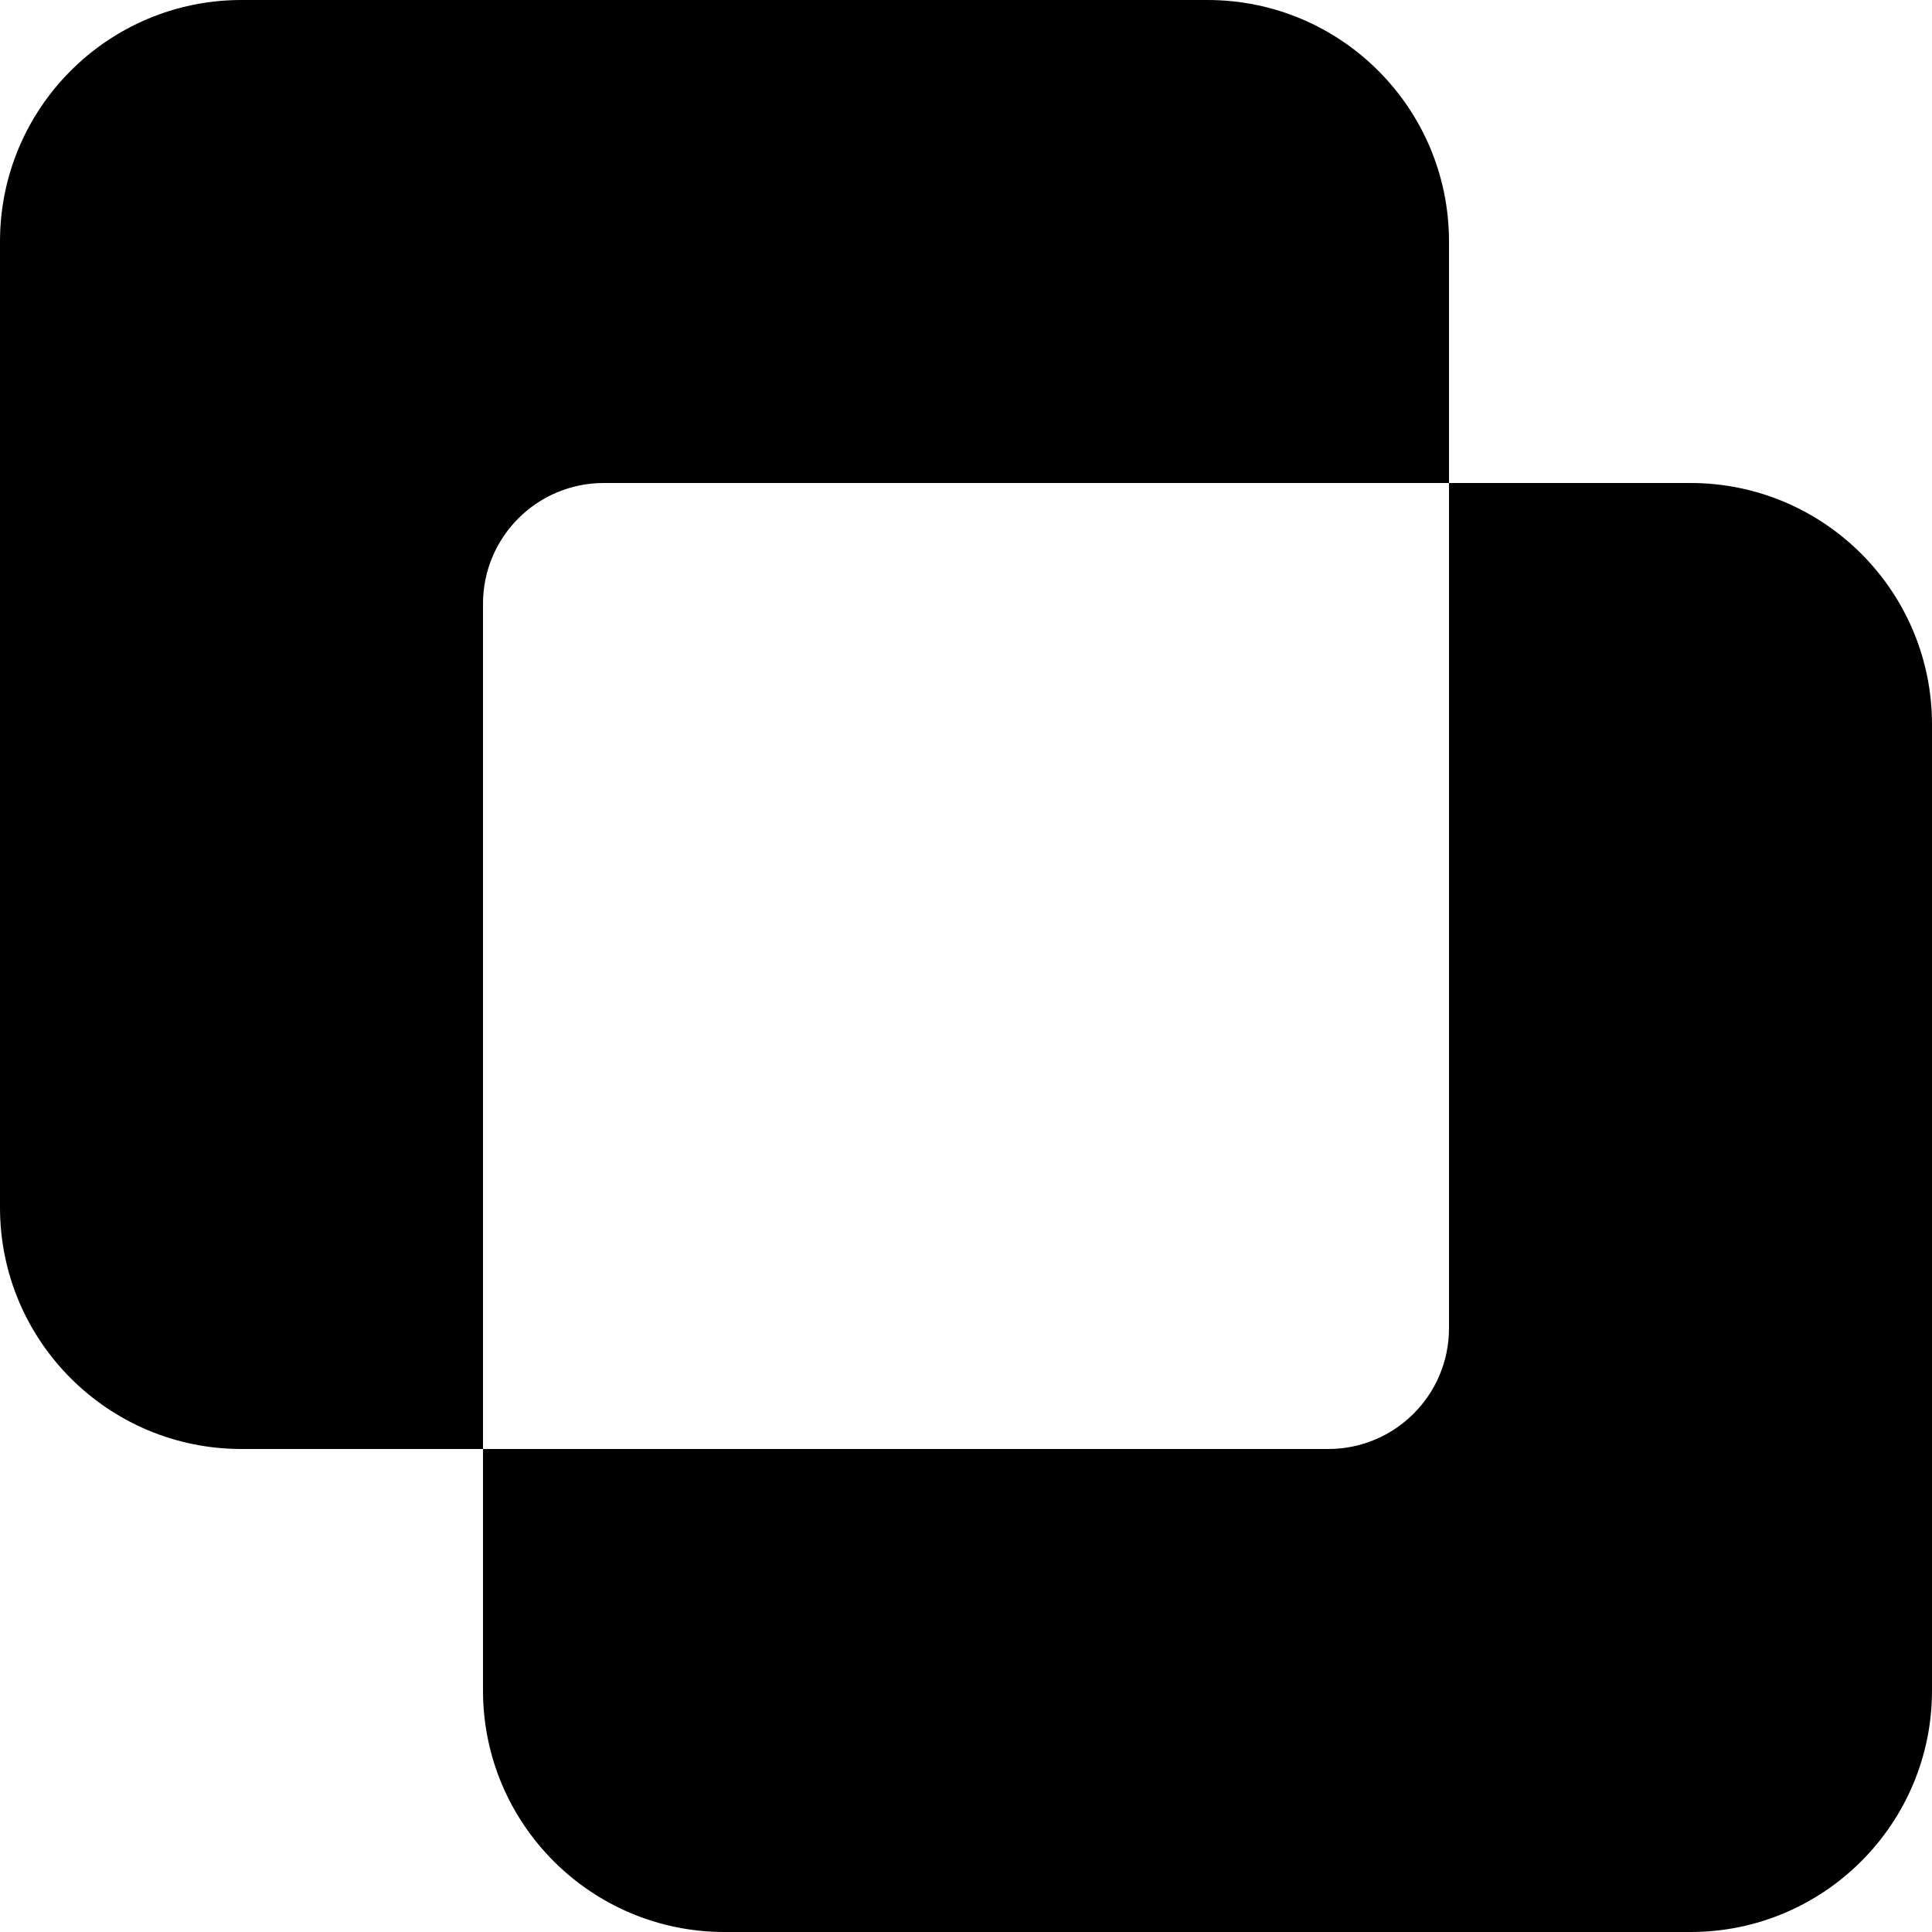
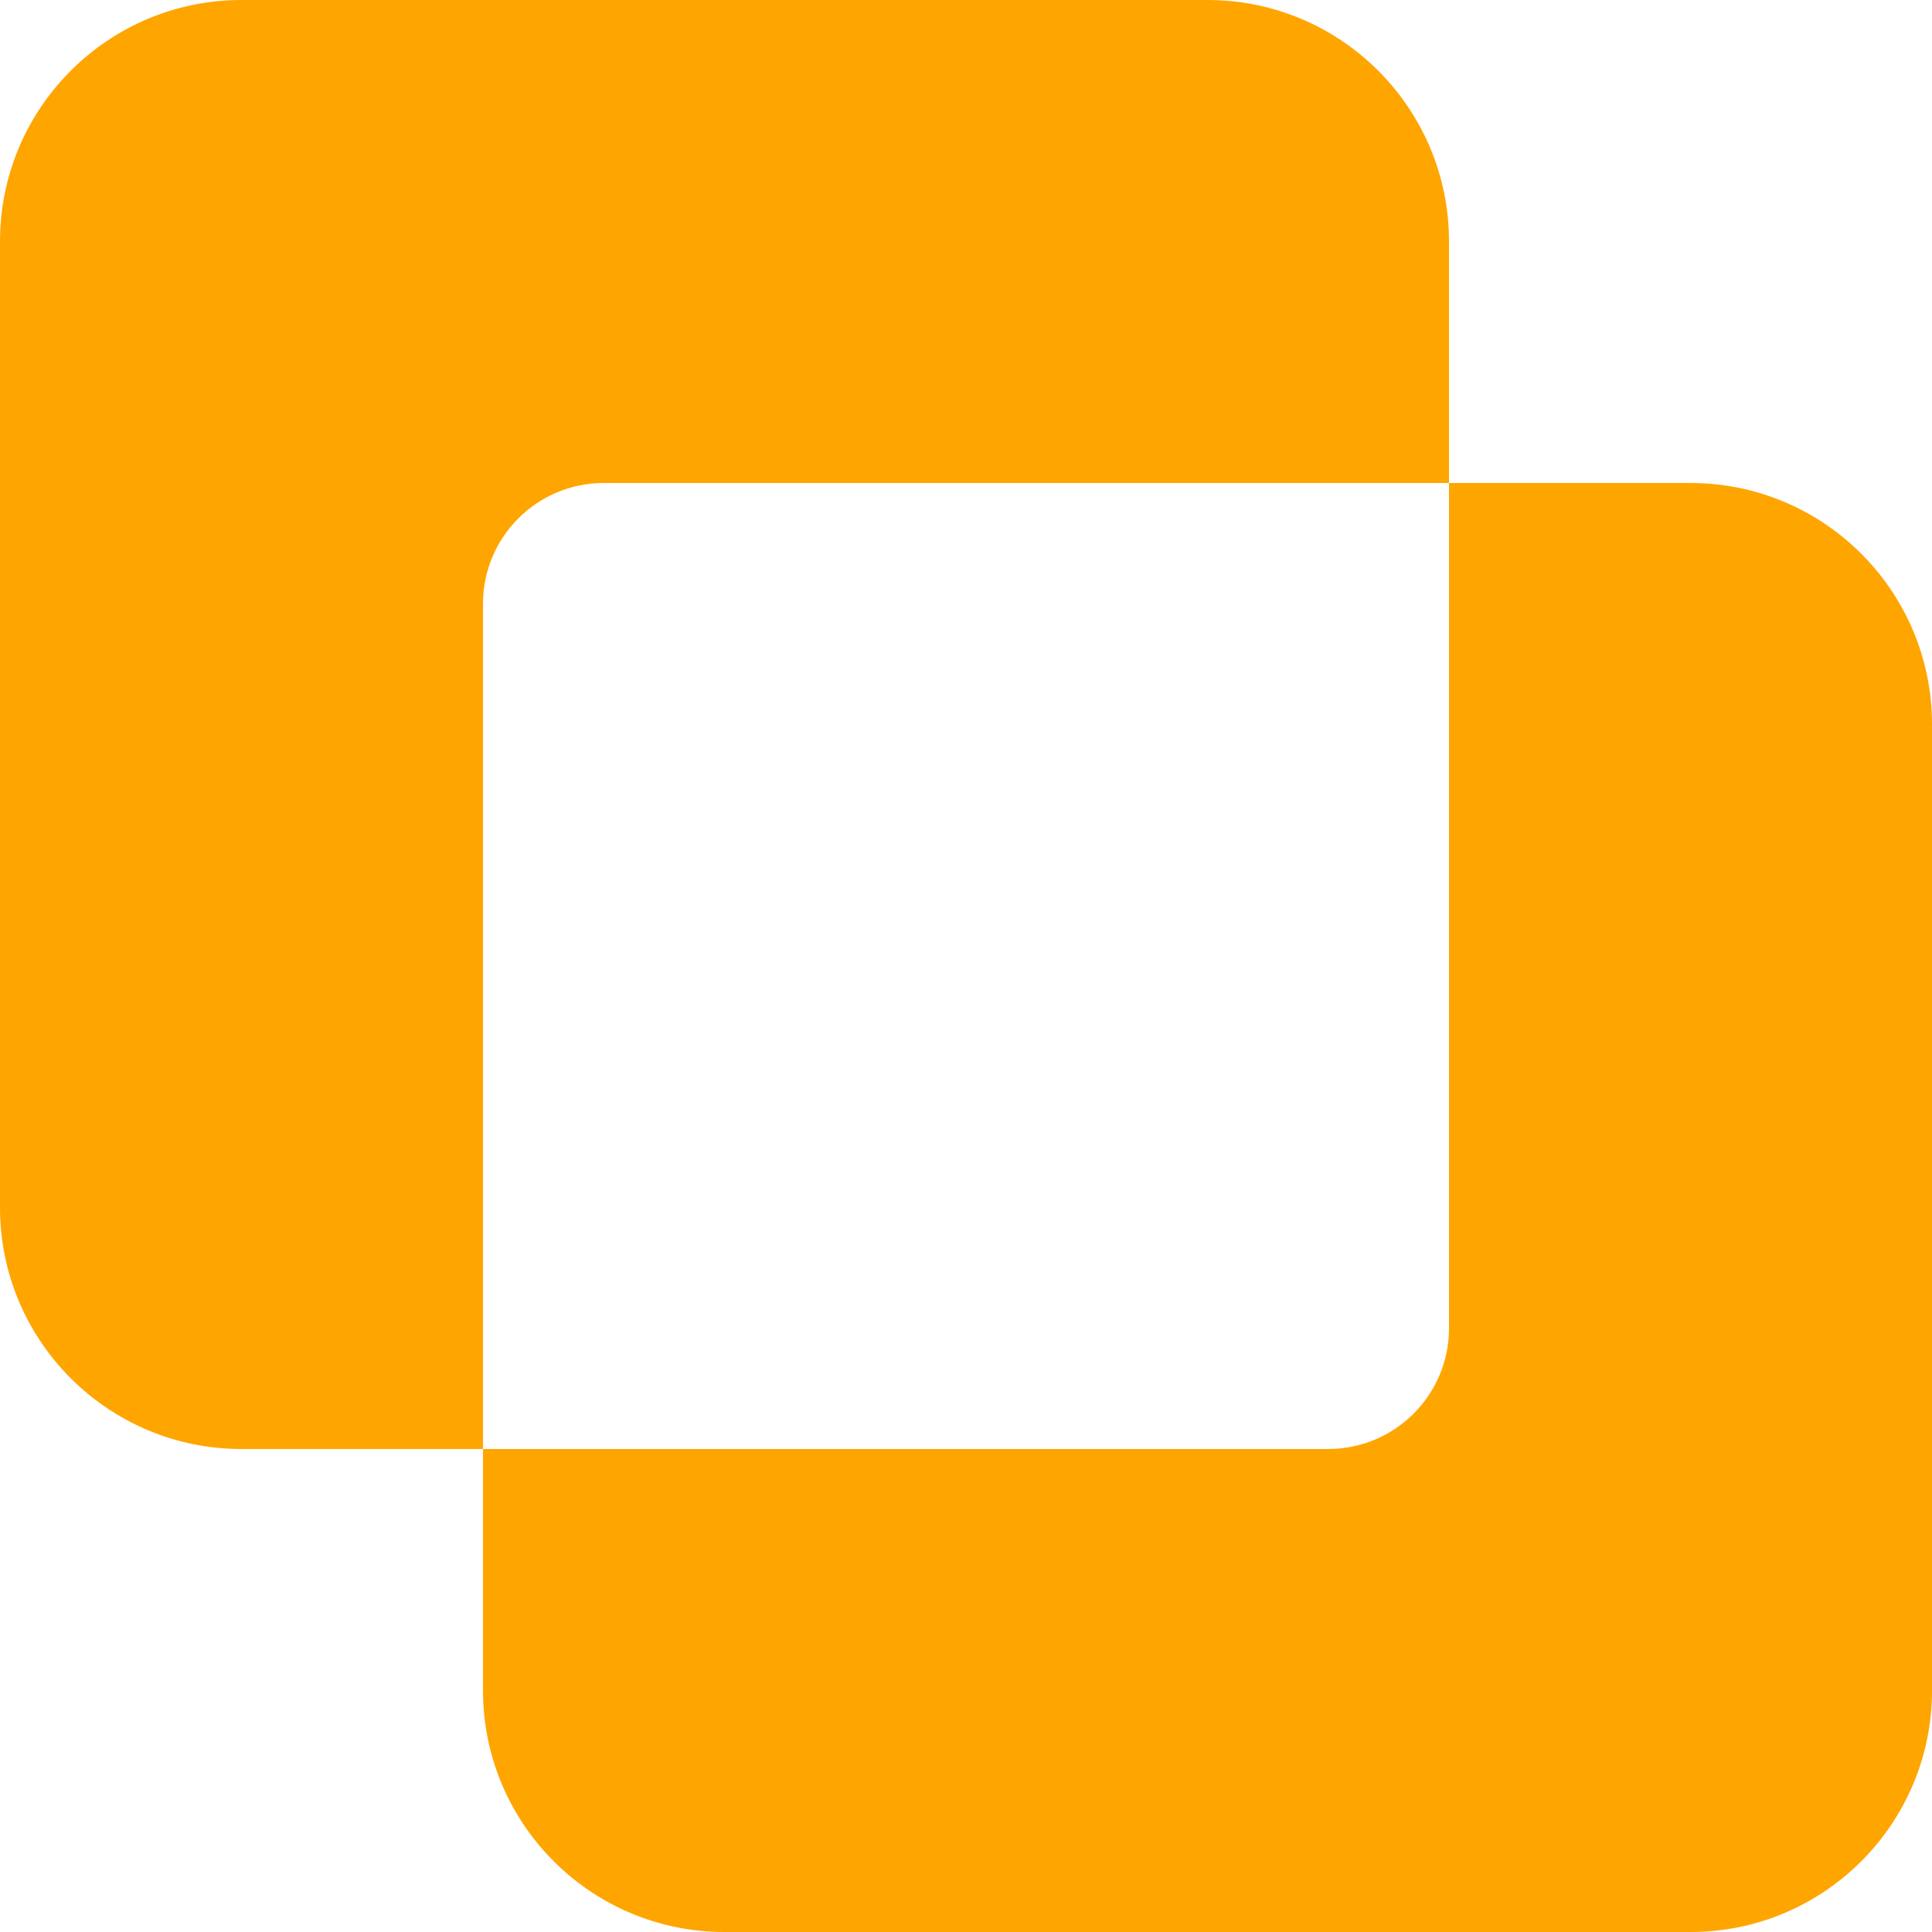
- <svg xmlns="http://www.w3.org/2000/svg" width="16" height="16" fill="currentColor" class="bi bi-exclude" viewBox="0 0 16 16">
+ <svg xmlns="http://www.w3.org/2000/svg" width="16" height="16" fill="orange" class="bi bi-exclude" viewBox="0 0 16 16">
  <path d="M0 2a2 2 0 0 1 2-2h8a2 2 0 0 1 2 2v2h2a2 2 0 0 1 2 2v8a2 2 0 0 1-2 2H6a2 2 0 0 1-2-2v-2H2a2 2 0 0 1-2-2V2zm12 2H5a1 1 0 0 0-1 1v7h7a1 1 0 0 0 1-1V4z" />
</svg>
